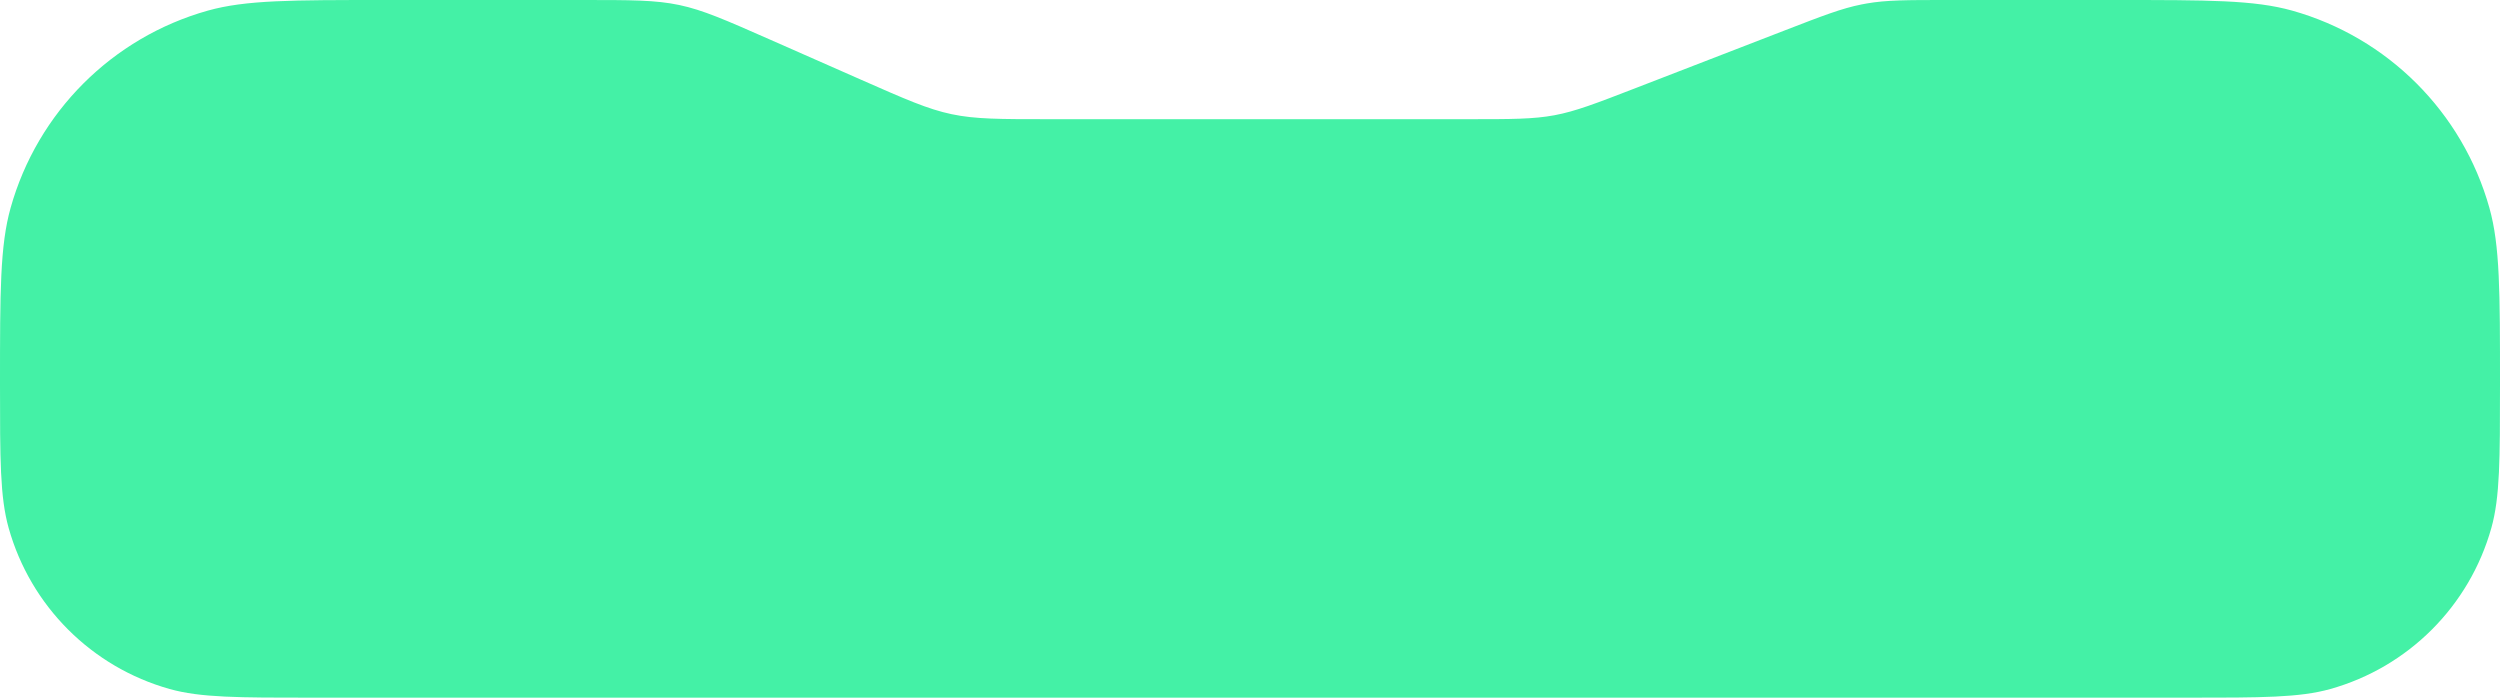
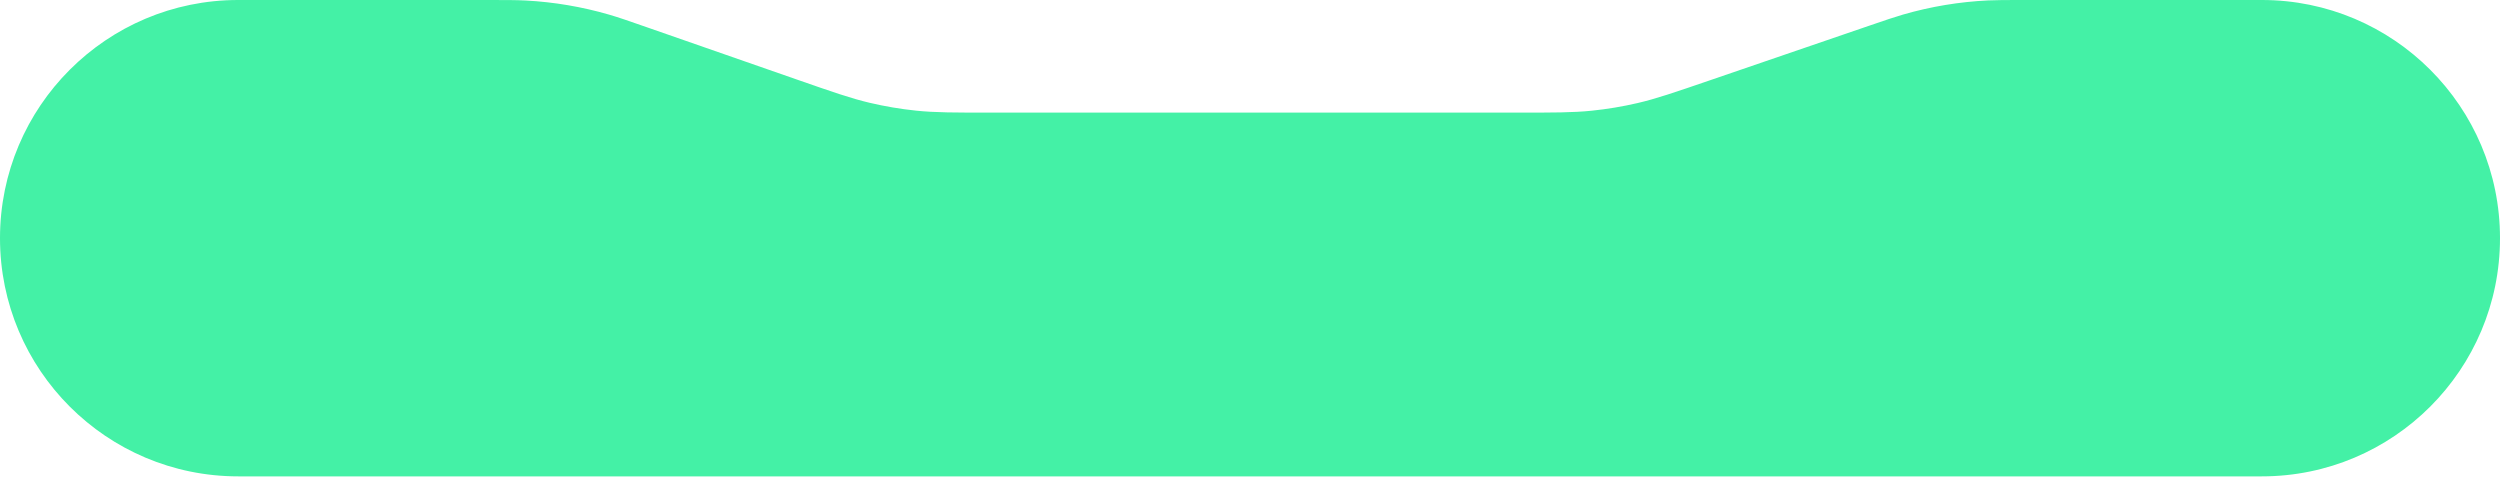
- <svg xmlns="http://www.w3.org/2000/svg" width="430" height="120" viewBox="0 0 430 120" fill="none">
-   <path d="M0 66.067C0 50.193 0 42.255 1.822 35.762C6.441 19.303 19.303 6.441 35.762 1.822C42.255 0 50.193 0 66.067 0H100.148C108.544 0 112.741 0 116.819 0.859C120.897 1.718 124.738 3.411 132.42 6.798L148.08 13.702C155.762 17.089 159.603 18.782 163.681 19.641C167.759 20.5 171.956 20.5 180.352 20.5H214.5H252.567C260.012 20.5 263.735 20.5 267.373 19.821C271.012 19.142 274.483 17.799 281.427 15.113L306.996 5.223C313.517 2.701 316.777 1.44 320.186 0.764C320.48 0.706 320.774 0.651 321.068 0.599C324.491 0 327.987 0 334.979 0H363.933C379.807 0 387.744 0 394.238 1.822C410.697 6.441 423.559 19.303 428.178 35.762C430 42.255 430 50.193 430 66.067C430 79.026 430 85.506 428.513 90.807C424.742 104.243 414.243 114.742 400.807 118.513C395.506 120 389.026 120 376.067 120H53.933C40.974 120 34.494 120 29.193 118.513C15.757 114.742 5.258 104.243 1.487 90.807C0 85.506 0 79.026 0 66.067Z" fill="#44F1A6" />
+ <svg xmlns="http://www.w3.org/2000/svg" width="677" height="129" viewBox="0 0 677 129" fill="none">
+   <path d="M0 64.5C0 28.878 28.878 0 64.5 0H131.704C137.055 0 139.73 0 142.385 0.141C150.018 0.548 157.58 1.828 164.921 3.956C167.475 4.697 170.001 5.578 175.054 7.339L215.603 21.473C225.486 24.918 230.428 26.64 235.492 27.834C239.629 28.809 243.823 29.519 248.05 29.96C253.226 30.5 258.459 30.5 268.925 30.5H410.512C420.812 30.5 425.963 30.5 431.058 29.977C435.219 29.549 439.35 28.861 443.425 27.916C448.414 26.76 453.286 25.09 463.03 21.751L506.169 6.967C510.727 5.405 513.006 4.624 515.306 3.957C522.818 1.779 530.56 0.489 538.373 0.115C540.765 0 543.174 0 547.992 0H612.5C648.122 0 677 28.878 677 64.5C677 100.122 648.122 129 612.5 129H64.5C28.878 129 0 100.122 0 64.5Z" fill="#44F1A6" />
</svg>
